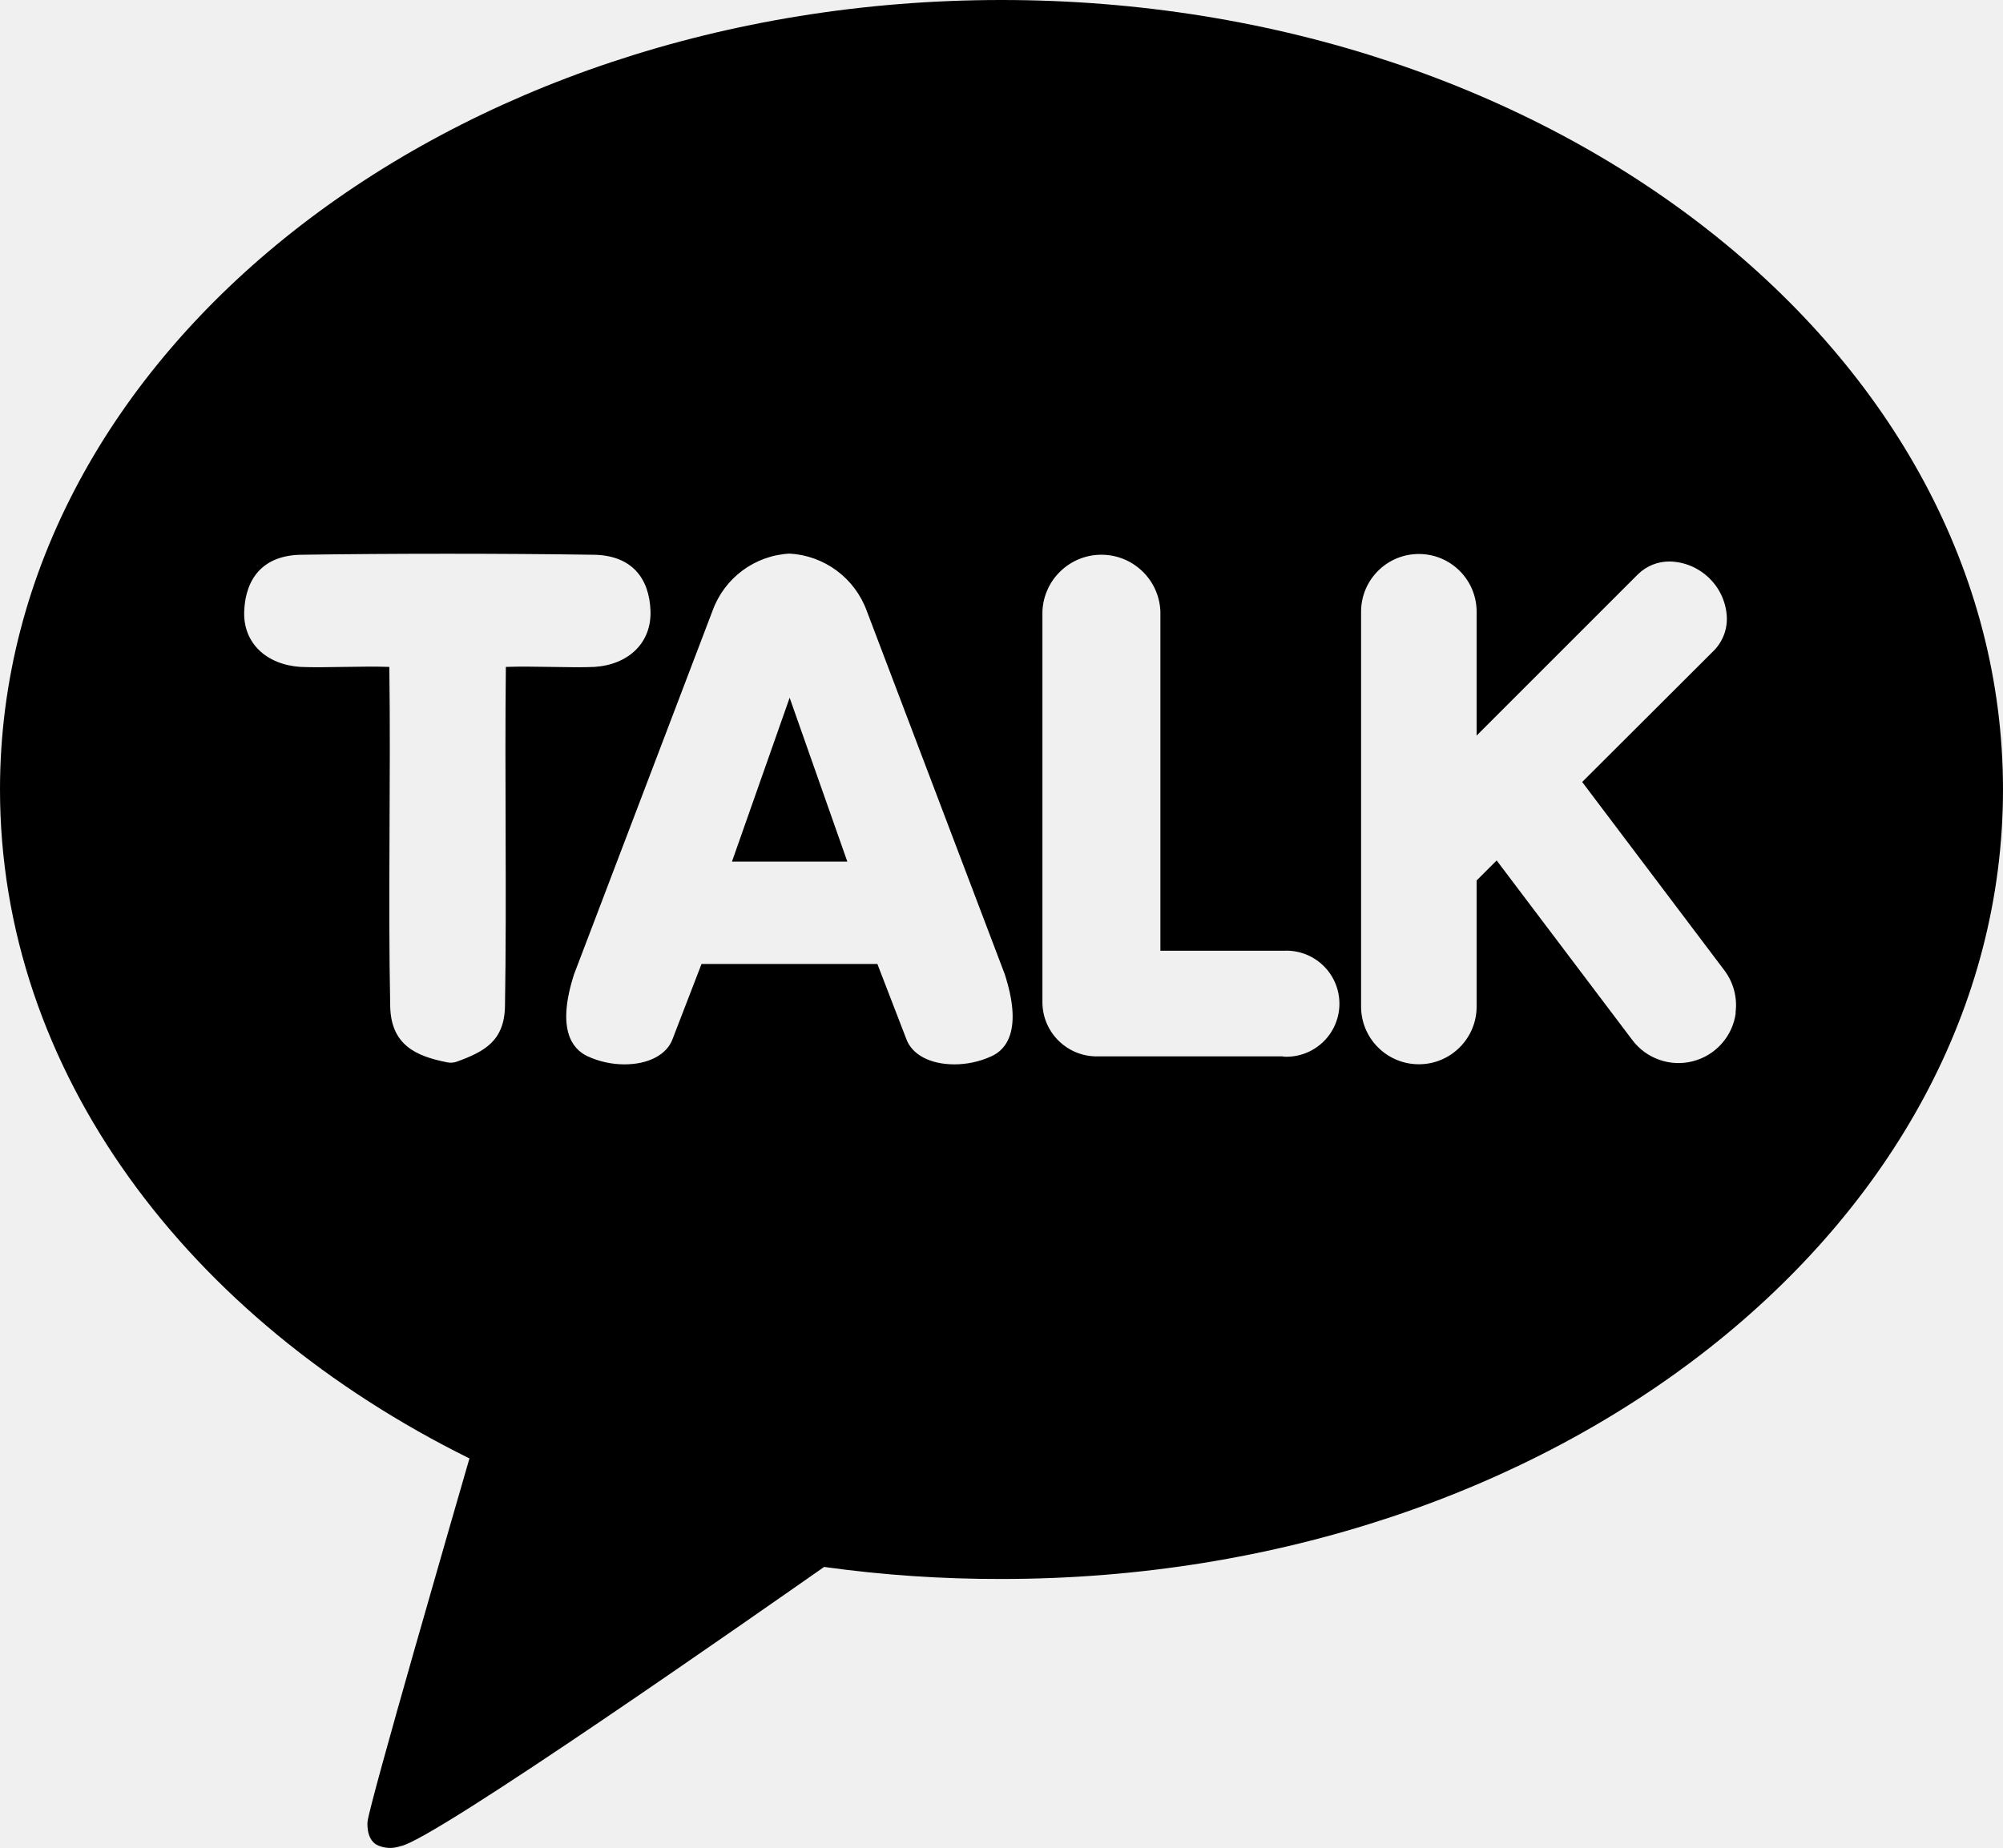
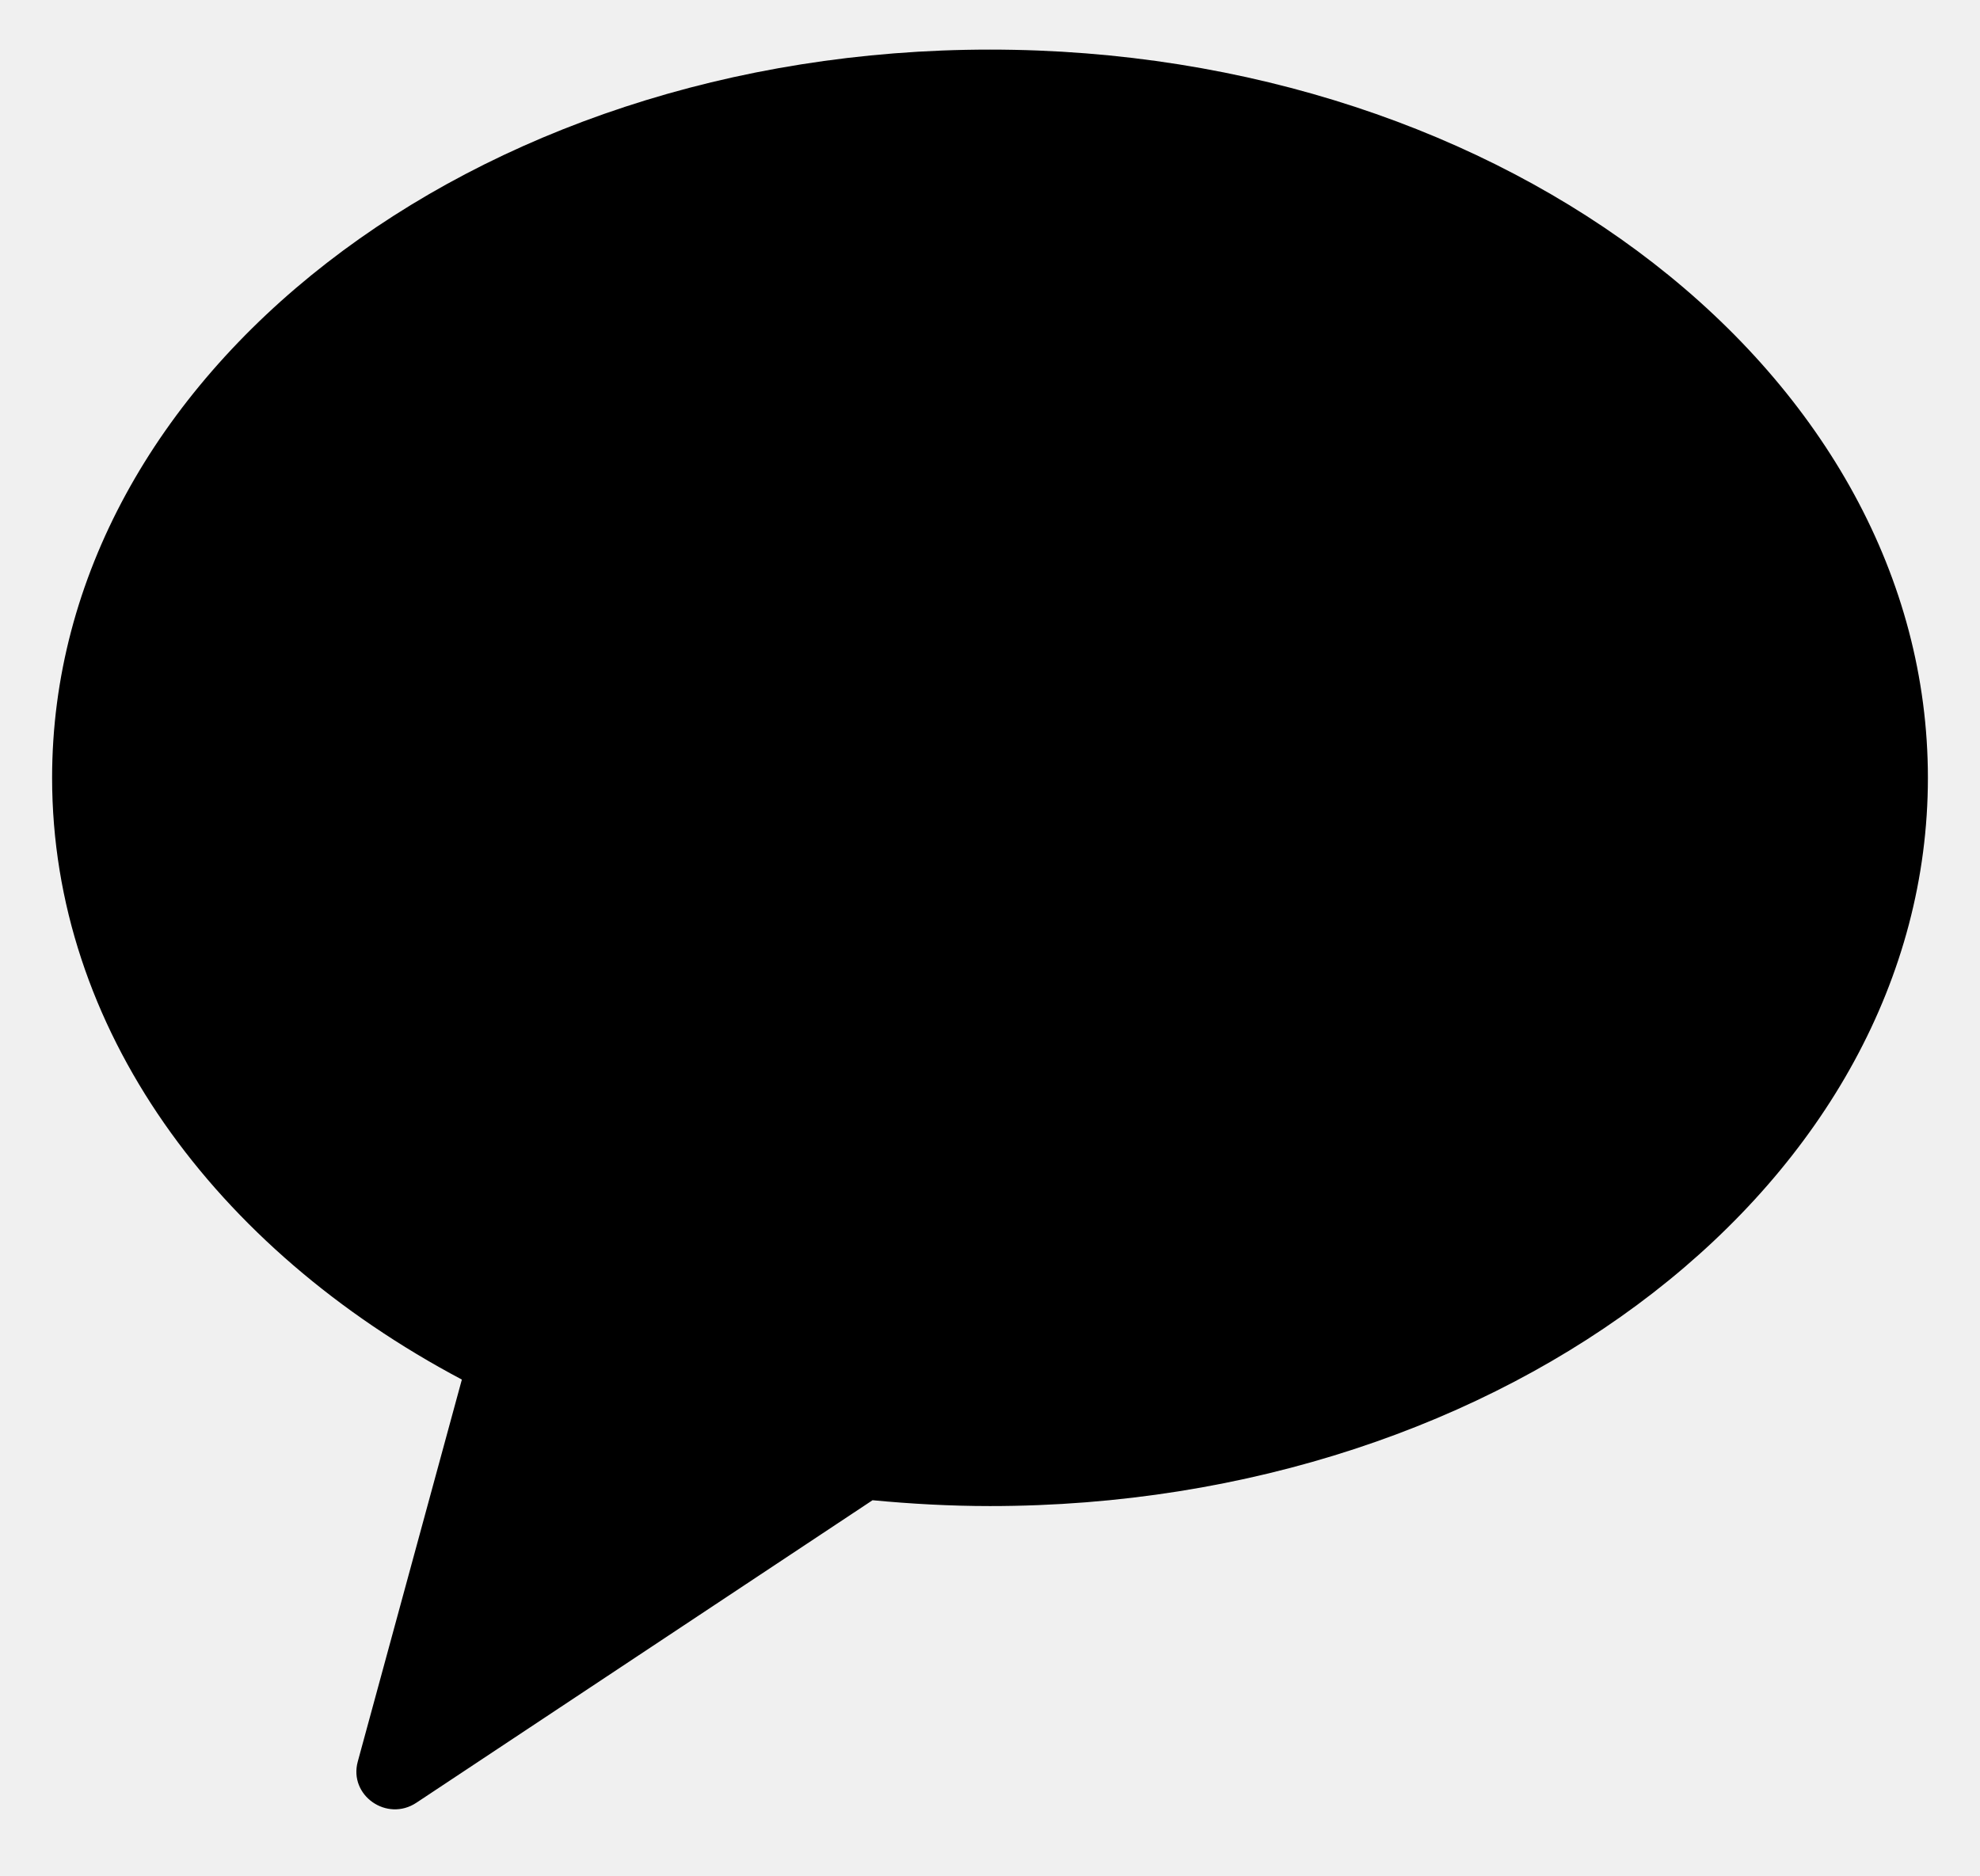
- <svg xmlns="http://www.w3.org/2000/svg" viewBox="0 0 208 191.94">
-   <g>
-     <polygon class="cls-1" points="76.01 89.49 87.99 89.49 87.99 89.49 82 72.47 76.01 89.49" />
-     <path class="cls-1" d="M104,0C46.56,0,0,36.71,0,82c0,29.28,19.47,55,48.75,69.48-1.59,5.49-10.24,35.34-10.58,37.69,0,0-.21,1.76.93,2.43a3.14,3.14,0,0,0,2.48.15c3.28-.46,38-24.81,44-29A131.56,131.56,0,0,0,104,164c57.44,0,104-36.71,104-82S161.44,0,104,0ZM52.53,69.27c-.13,11.6.1,23.8-.09,35.22-.06,3.65-2.16,4.74-5,5.78a1.88,1.88,0,0,1-1,.07c-3.25-.64-5.84-1.8-5.92-5.84-.23-11.41.07-23.63-.09-35.23-2.75-.11-6.67.11-9.22,0-3.54-.23-6-2.48-5.85-5.83s1.94-5.76,5.91-5.82c9.38-.14,21-.14,30.38,0,4,.06,5.78,2.48,5.9,5.82s-2.3,5.6-5.83,5.83C59.2,69.38,55.29,69.16,52.53,69.27Zm50.4,40.45a9.24,9.24,0,0,1-3.82.83c-2.5,0-4.41-1-5-2.65l-3-7.78H72.85l-3,7.78c-.58,1.63-2.49,2.65-5,2.65a9.16,9.16,0,0,1-3.81-.83c-1.66-.76-3.25-2.86-1.43-8.52L74,63.42a9,9,0,0,1,8-5.92,9.07,9.07,0,0,1,8,5.93l14.34,37.76C106.17,106.86,104.58,109,102.93,109.72Zm30.32,0H114a5.64,5.64,0,0,1-5.75-5.5V63.5a6.13,6.13,0,0,1,12.25,0V98.75h12.75a5.51,5.51,0,1,1,0,11Zm47-4.52A6,6,0,0,1,169.49,108L155.42,89.37l-2.08,2.08v13.09a6,6,0,0,1-12,0v-41a6,6,0,0,1,12,0V76.4l16.74-16.74a4.64,4.64,0,0,1,3.33-1.34,6.08,6.08,0,0,1,5.9,5.58A4.7,4.7,0,0,1,178,67.55L164.3,81.22l14.77,19.57A6,6,0,0,1,180.22,105.23Z" />
+ <svg xmlns="http://www.w3.org/2000/svg" width="19" height="18" viewBox="0 0 19 18" fill="none">
+   <g clip-path="url(#clip0_1382_11945)">
+     <path fill-rule="evenodd" clip-rule="evenodd" d="M9.5 0.476C4.529 0.476 0.5 3.606 0.5 7.465C0.5 9.865 2.058 11.982 4.432 13.24L3.433 16.907C3.345 17.231 3.713 17.489 3.996 17.301L8.373 14.398C8.743 14.433 9.118 14.454 9.5 14.454C14.47 14.454 18.5 11.325 18.5 7.465C18.5 3.606 14.47 0.476 9.5 0.476" fill="black" />
  </g>
+   <defs>
+     <clipPath id="clip0_1382_11945">
+       <rect width="18" height="18" fill="white" transform="translate(0.5)" />
+     </clipPath>
+   </defs>
</svg>
